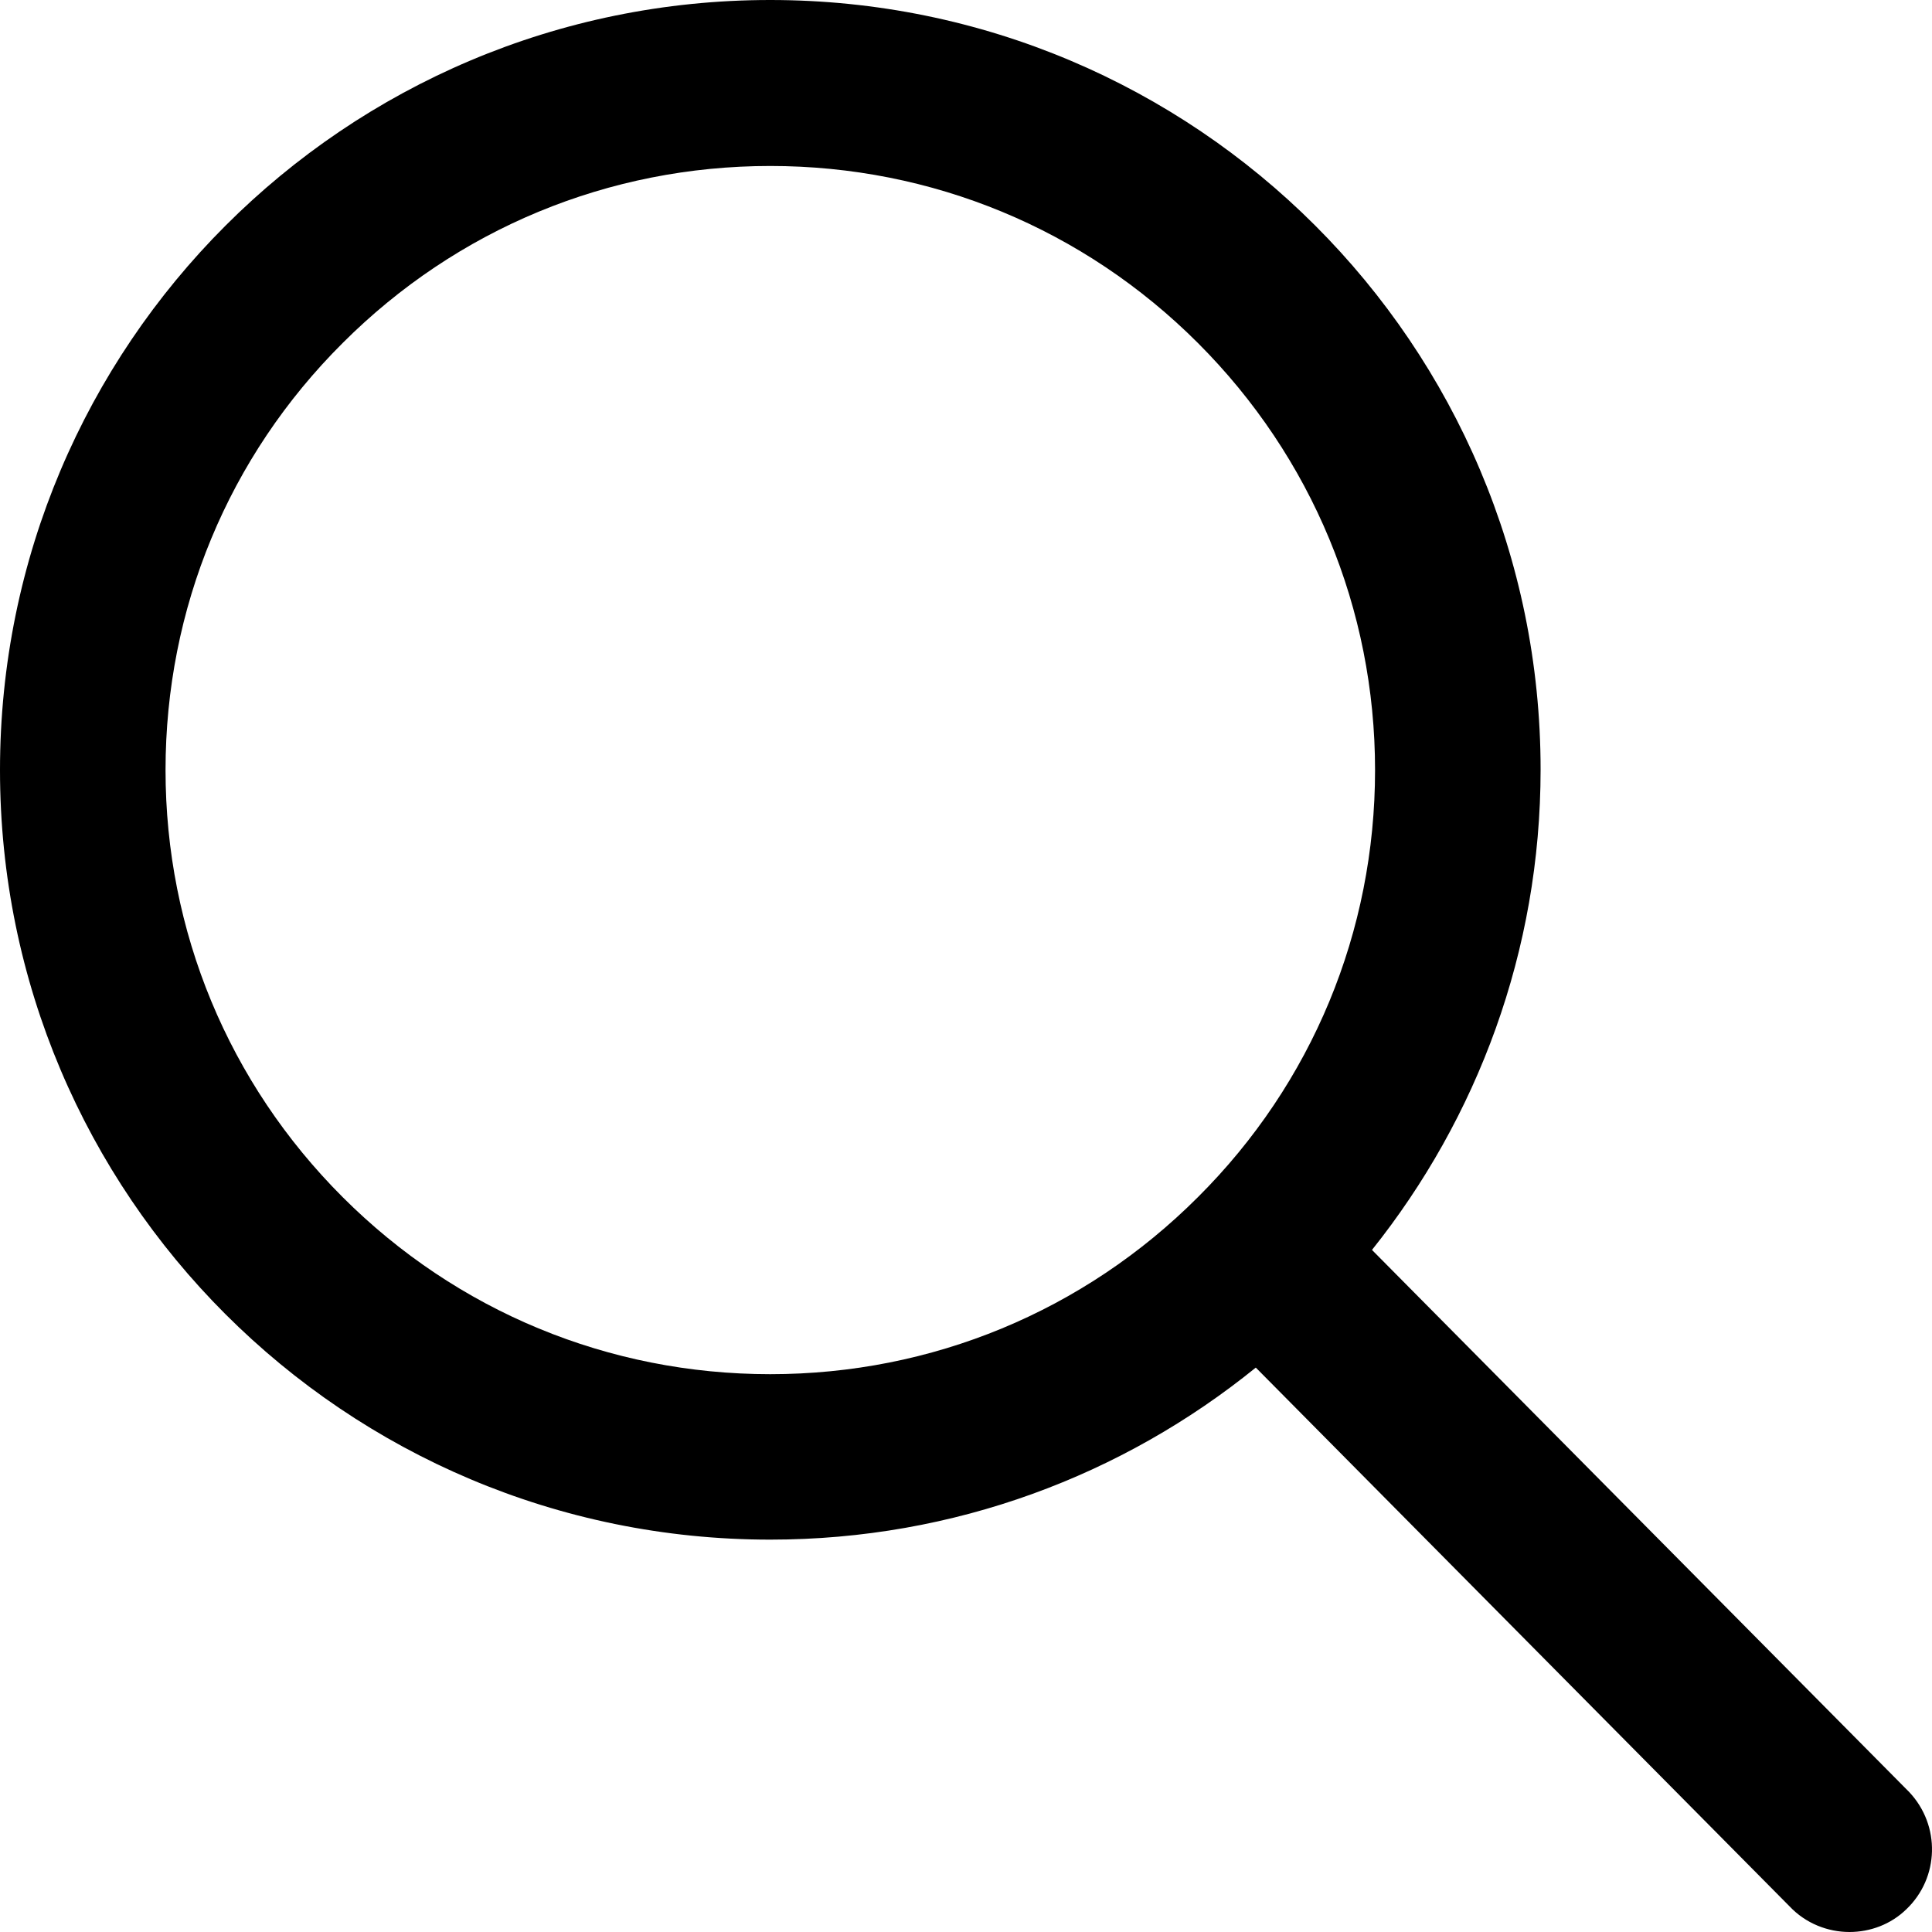
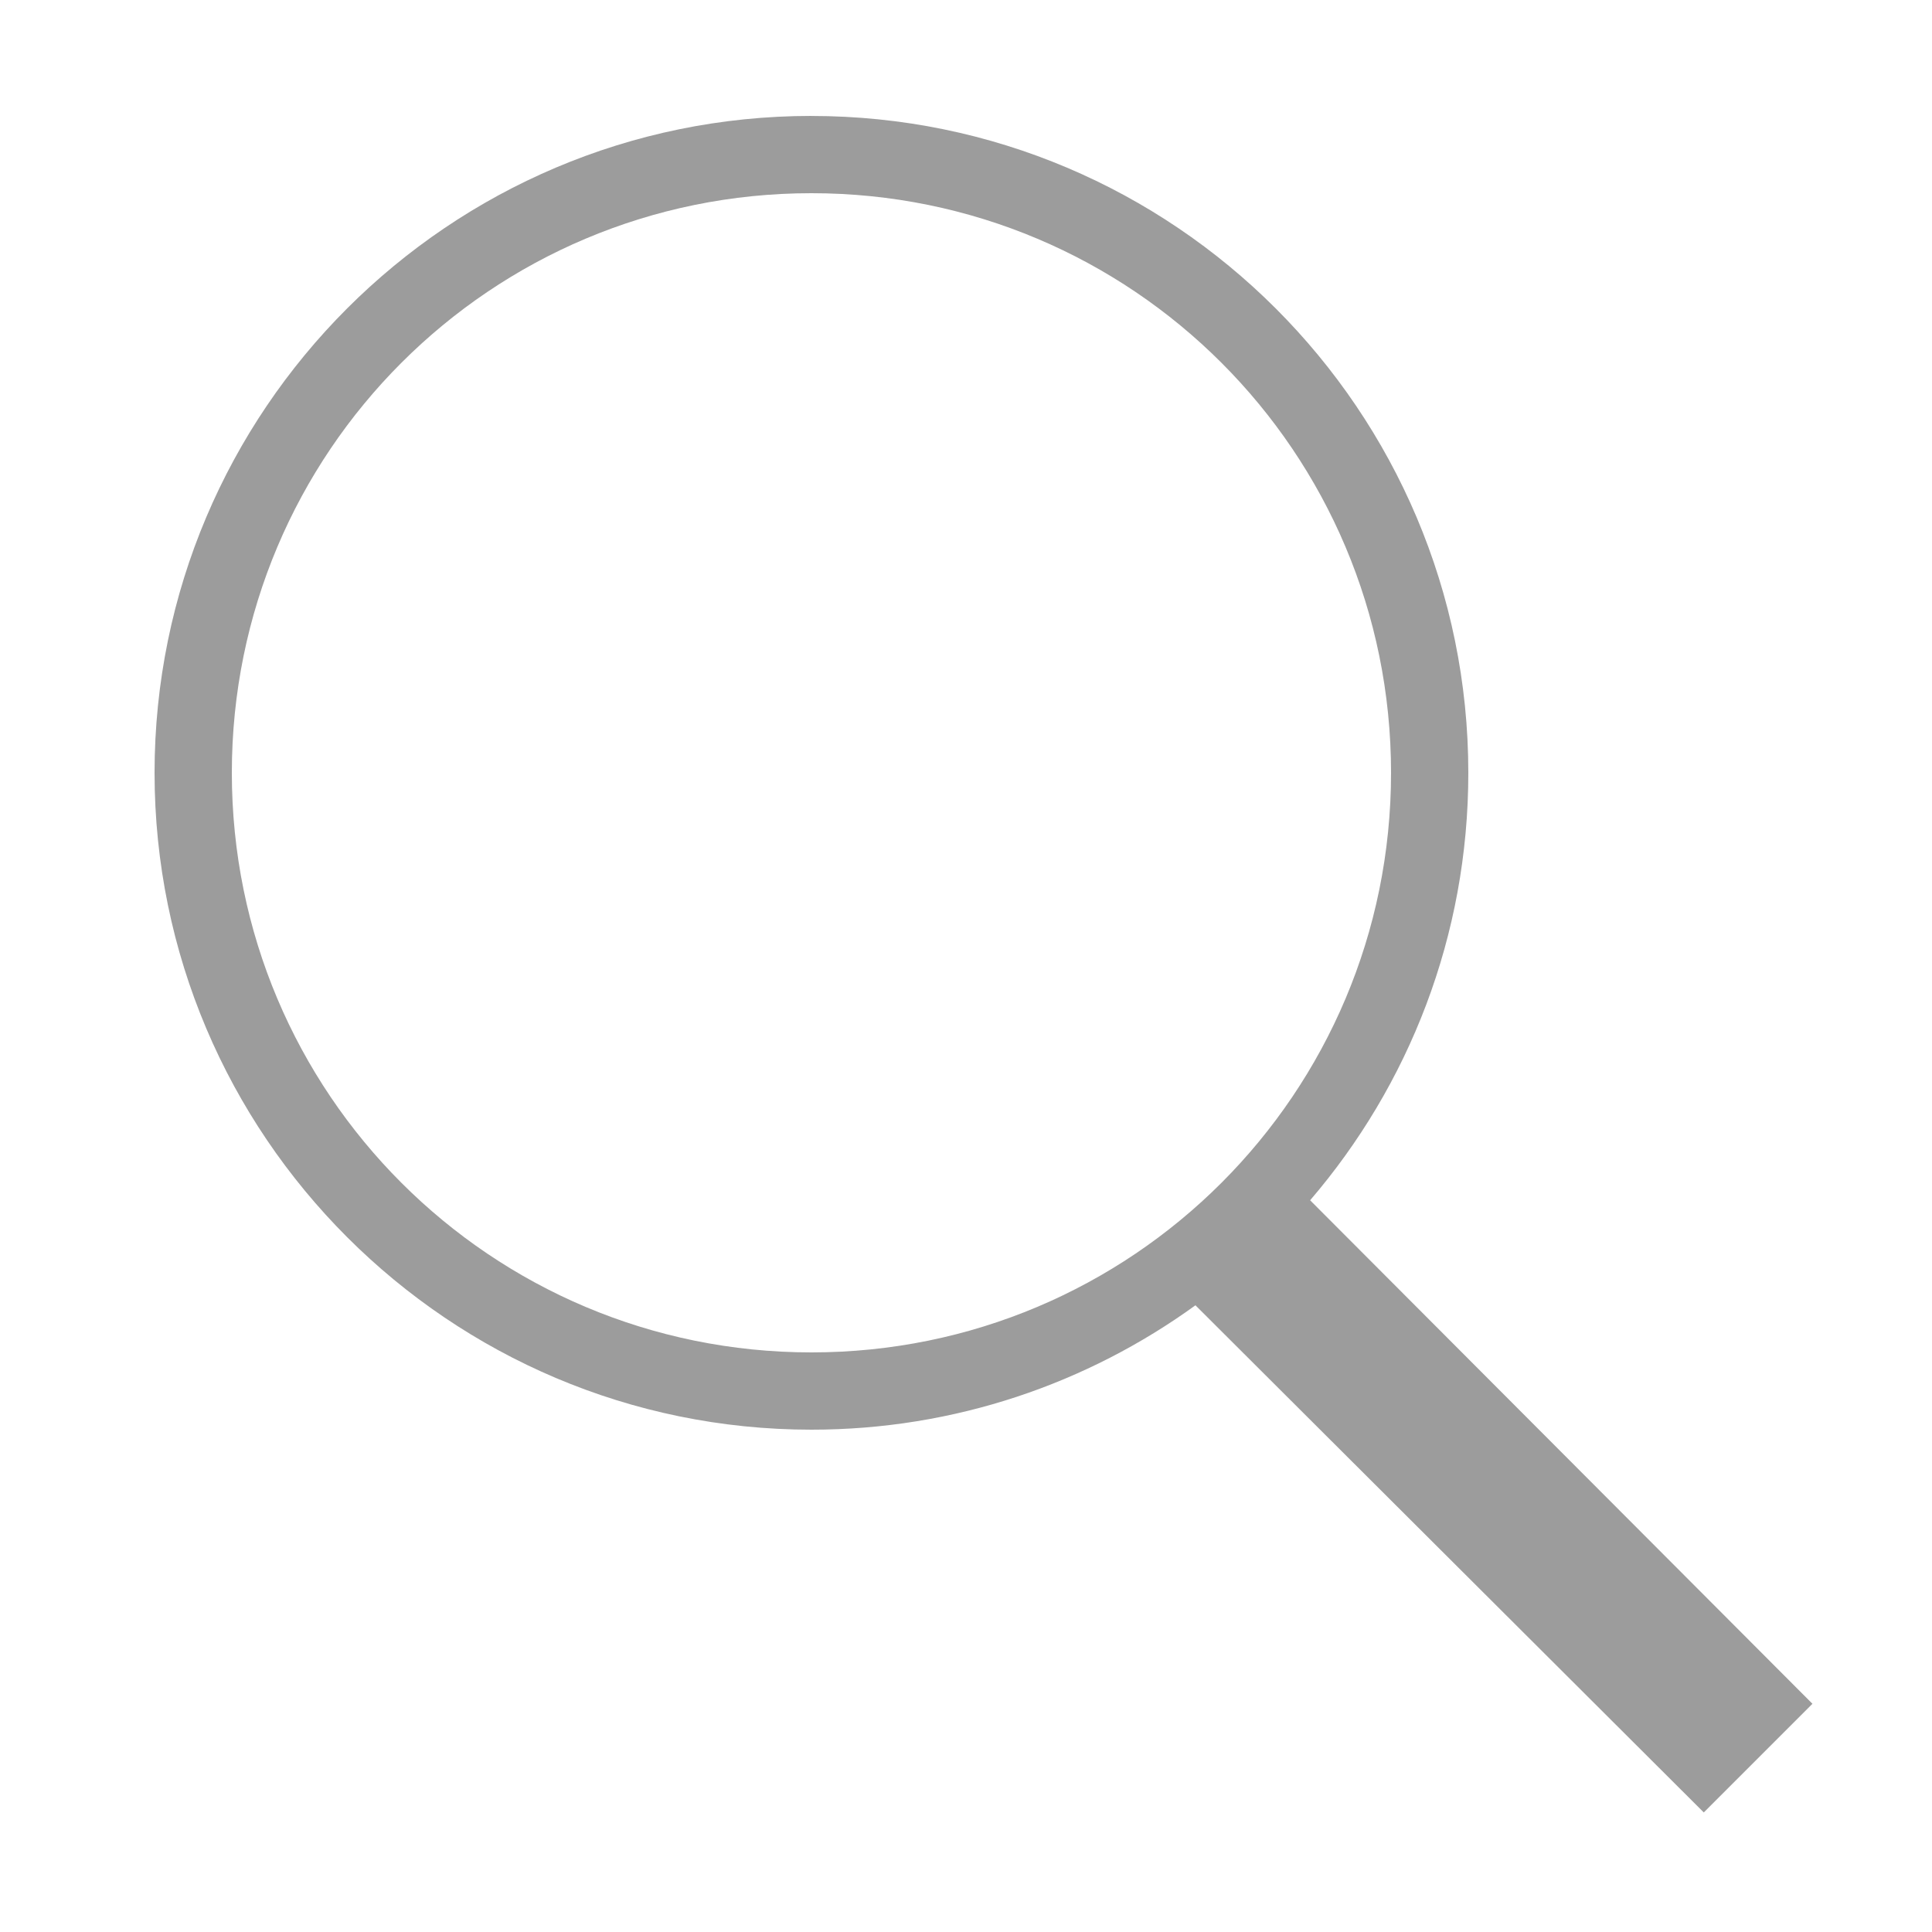
- <svg xmlns="http://www.w3.org/2000/svg" width="22" height="22" viewBox="0 0 22 22" fill="none">
-   <path d="M21.742 20.408L15.623 14.233C16.821 12.733 17.543 10.831 17.543 8.763C17.543 3.923 13.618 0 8.771 0C3.924 0 0 3.929 0 8.769C0 13.609 3.924 17.532 8.771 17.532C10.868 17.532 12.787 16.799 14.3 15.573L20.378 21.708C20.562 21.903 20.814 22 21.06 22C21.295 22 21.53 21.914 21.707 21.742C22.086 21.381 22.097 20.786 21.742 20.408ZM8.771 15.648C6.932 15.648 5.202 14.932 3.902 13.632C2.601 12.332 1.885 10.602 1.885 8.769C1.885 6.93 2.601 5.201 3.902 3.906C5.202 2.606 6.932 1.89 8.771 1.89C10.61 1.89 12.341 2.606 13.641 3.906C14.941 5.206 15.658 6.936 15.658 8.769C15.658 10.608 14.941 12.337 13.641 13.632C12.341 14.932 10.61 15.648 8.771 15.648Z" fill="black" />
+ <svg xmlns="http://www.w3.org/2000/svg" viewBox="0,0,256,256" width="50px" height="50px" fill-rule="nonzero">
+   <g fill="#9c9c9c" fill-rule="nonzero" stroke="none" stroke-width="1" stroke-linecap="butt" stroke-linejoin="miter" stroke-miterlimit="10" stroke-dasharray="" stroke-dashoffset="0" font-family="none" font-weight="none" font-size="none" text-anchor="none" style="mix-blend-mode: normal">
+     <g transform="scale(5.12,5.12)">
+       <path d="M21,3c-9.379,0 -17,7.621 -17,17c0,9.379 7.621,17 17,17c3.711,0 7.141,-1.195 9.938,-3.219l13.156,13.125l2.812,-2.812l-13,-13.031c2.555,-2.977 4.094,-6.84 4.094,-11.062c0,-9.379 -7.621,-17 -17,-17zM21,5c8.297,0 15,6.703 15,15c0,8.297 -6.703,15 -15,15c-8.297,0 -15,-6.703 -15,-15c0,-8.297 6.703,-15 15,-15z" />
+     </g>
+   </g>
</svg>
